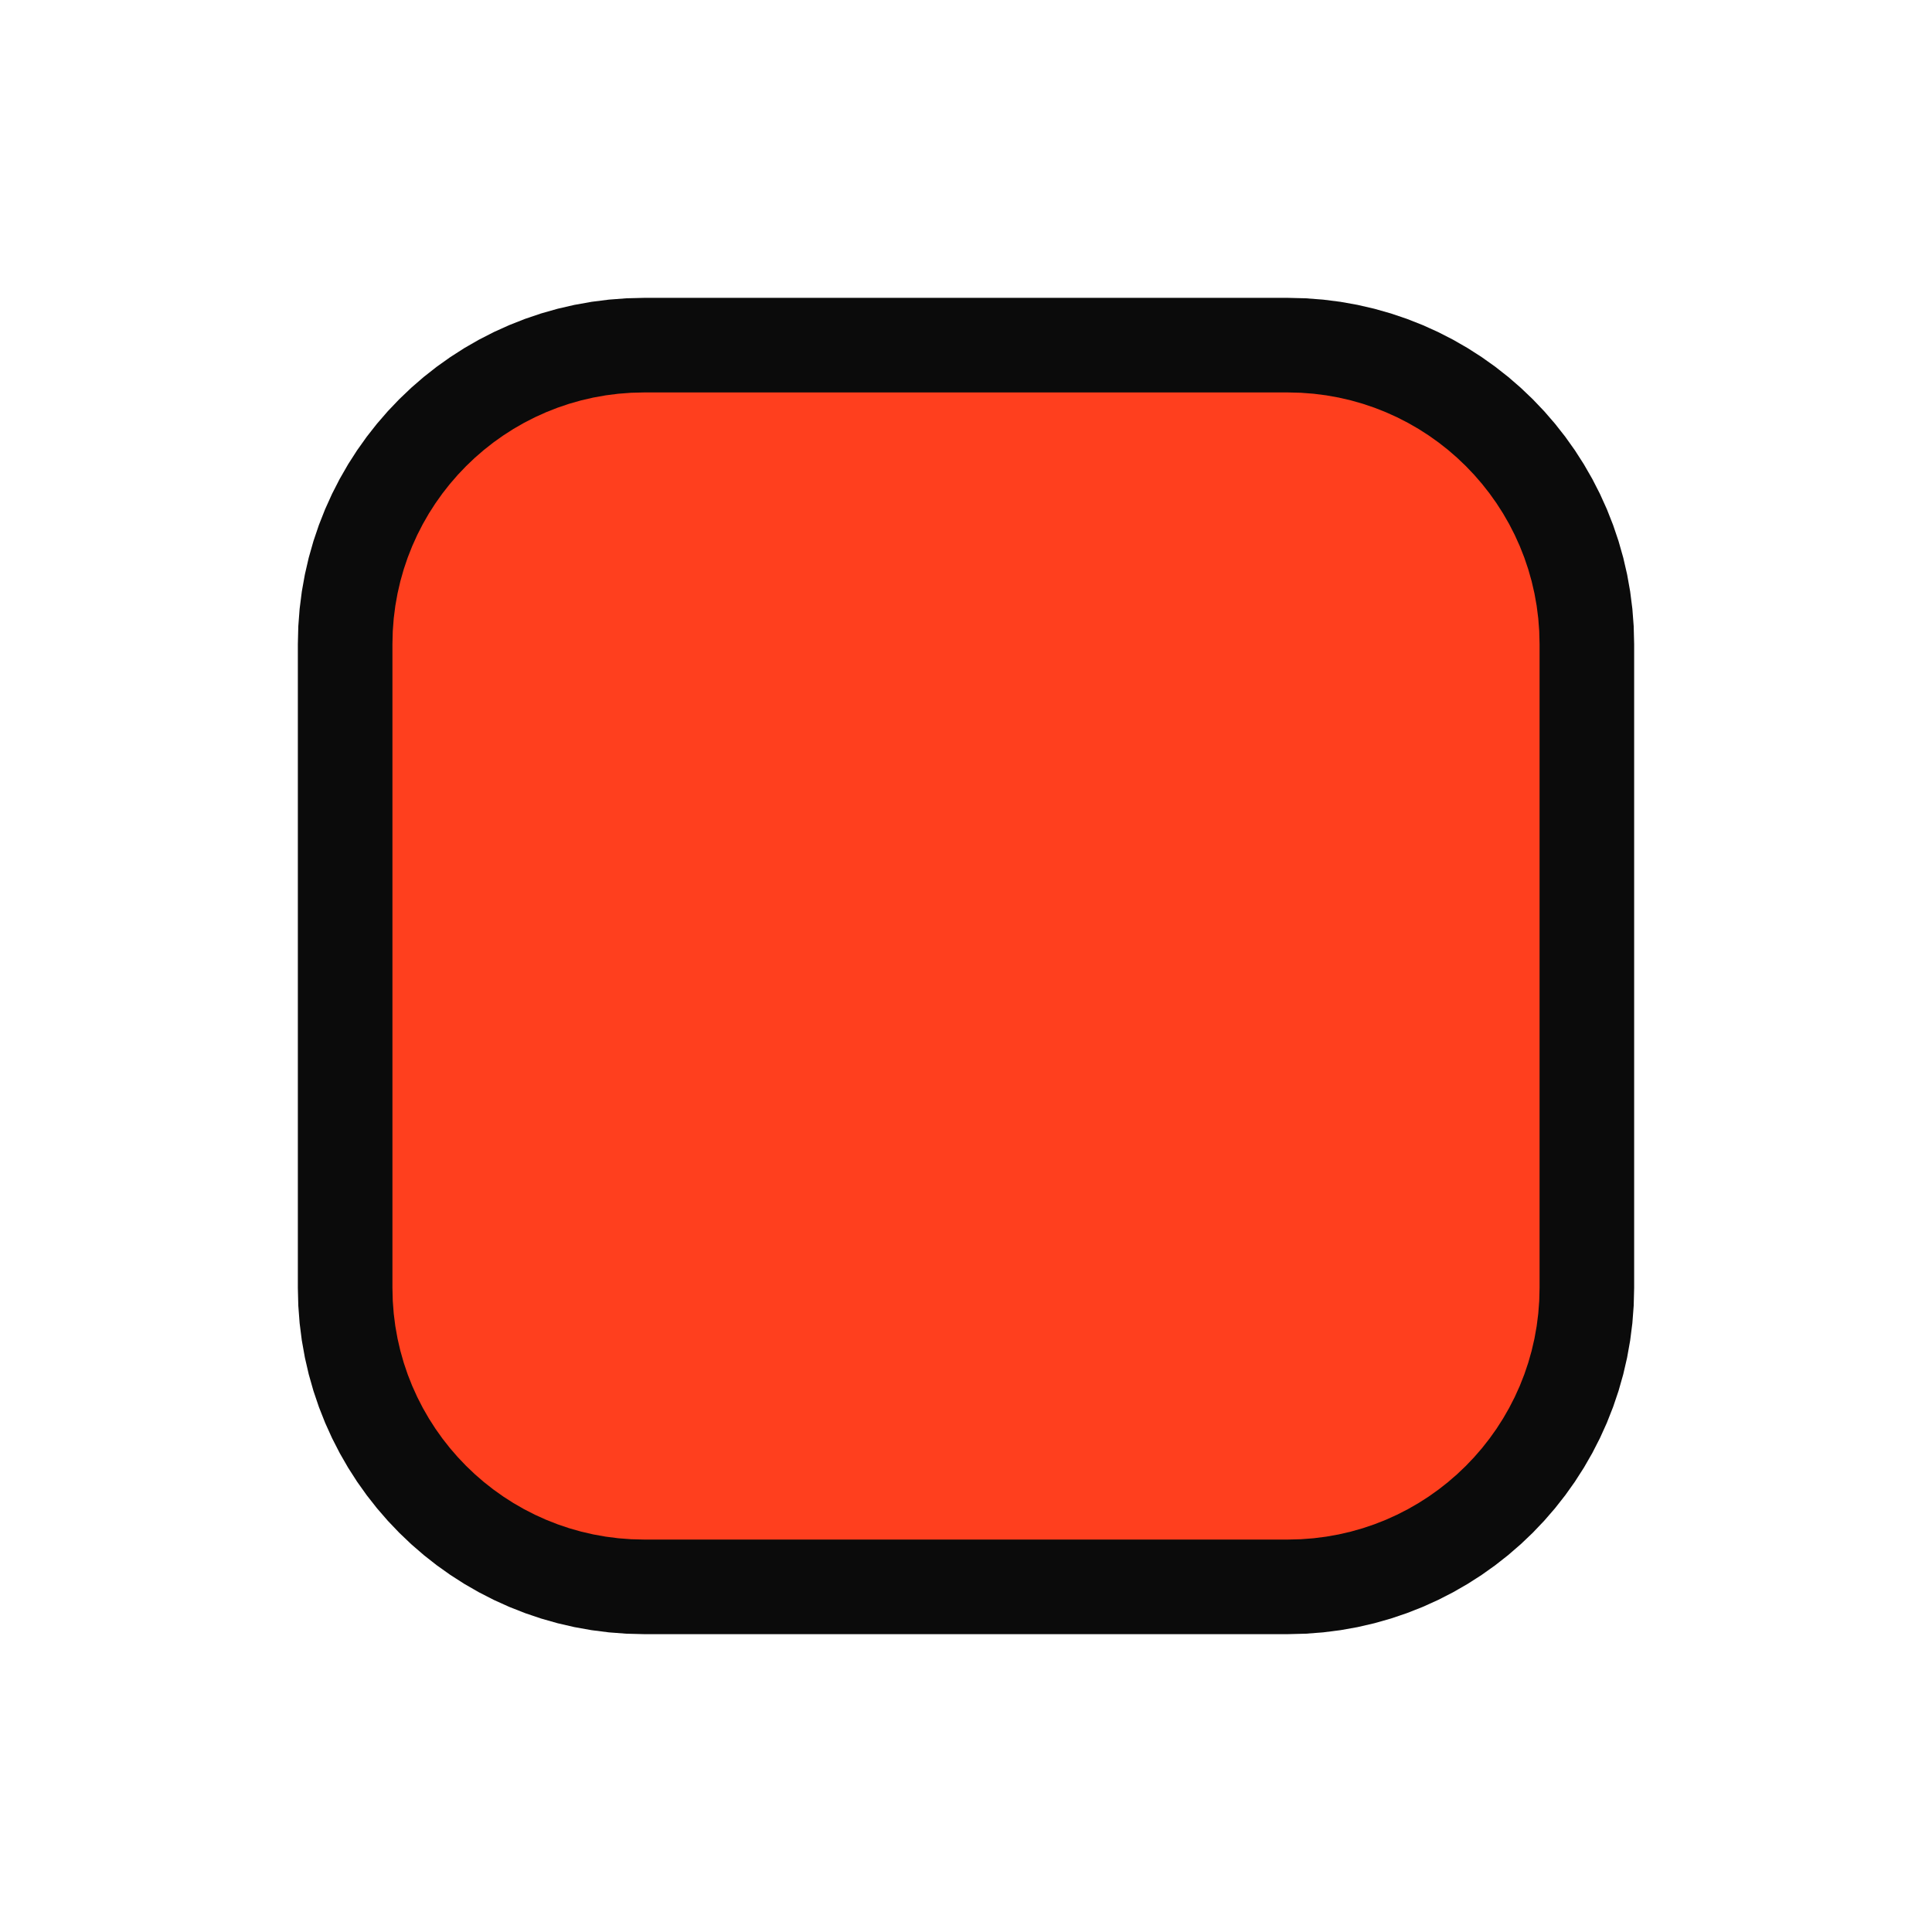
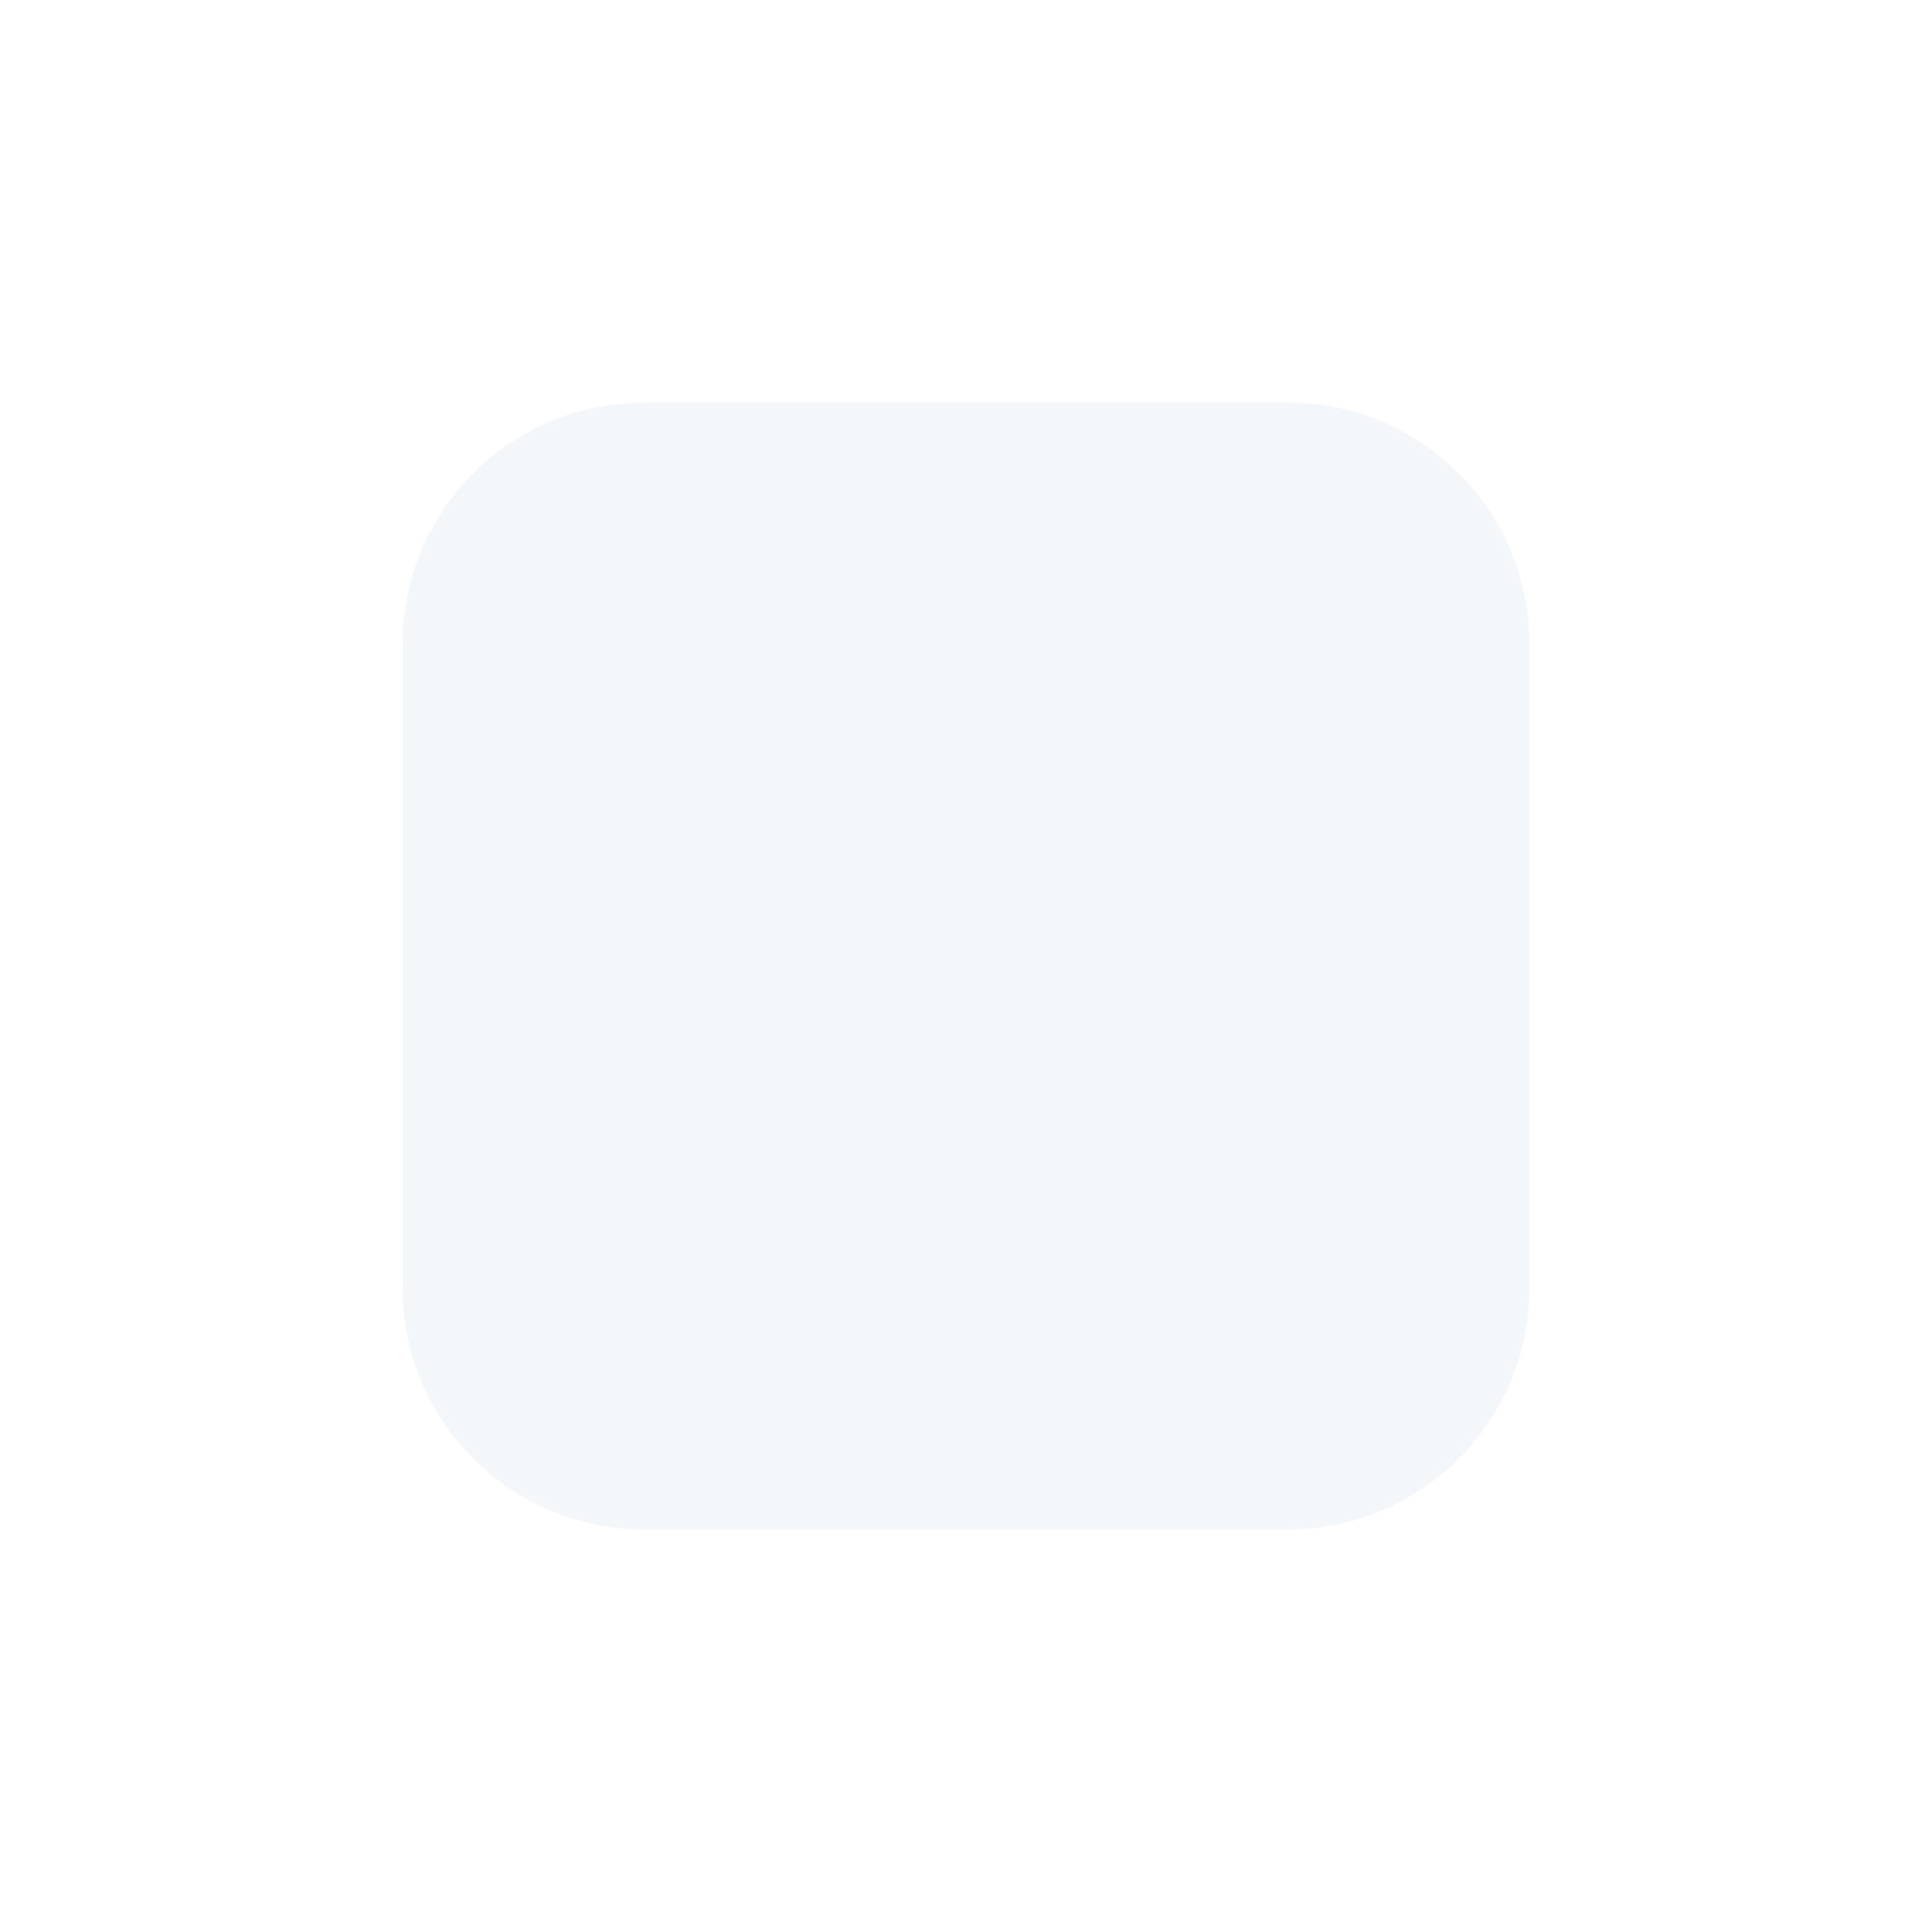
- <svg xmlns="http://www.w3.org/2000/svg" viewBox="0 0 24 24" fill="none" stroke-linecap="round" stroke-linejoin="round">
-   <g stroke="#0b0b0b" stroke-width="4.6">
-     <rect x="6" y="6" width="12" height="12" rx="2" fill="#0b0b0b" />
-   </g>
-   <g stroke-width="2.25">
-     <rect x="6" y="6" width="12" height="12" rx="2" stroke="#ff3f1e" fill="#ff3f1e" />
-   </g>
+ <svg xmlns="http://www.w3.org/2000/svg" viewBox="0 0 24 24" fill="none" stroke-linecap="round" stroke-linejoin="round" stroke-width="2">
+   <rect x="6" y="6" width="12" height="12" rx="2" stroke="#f4f7fa" fill="#f4f7fa" />
</svg>
